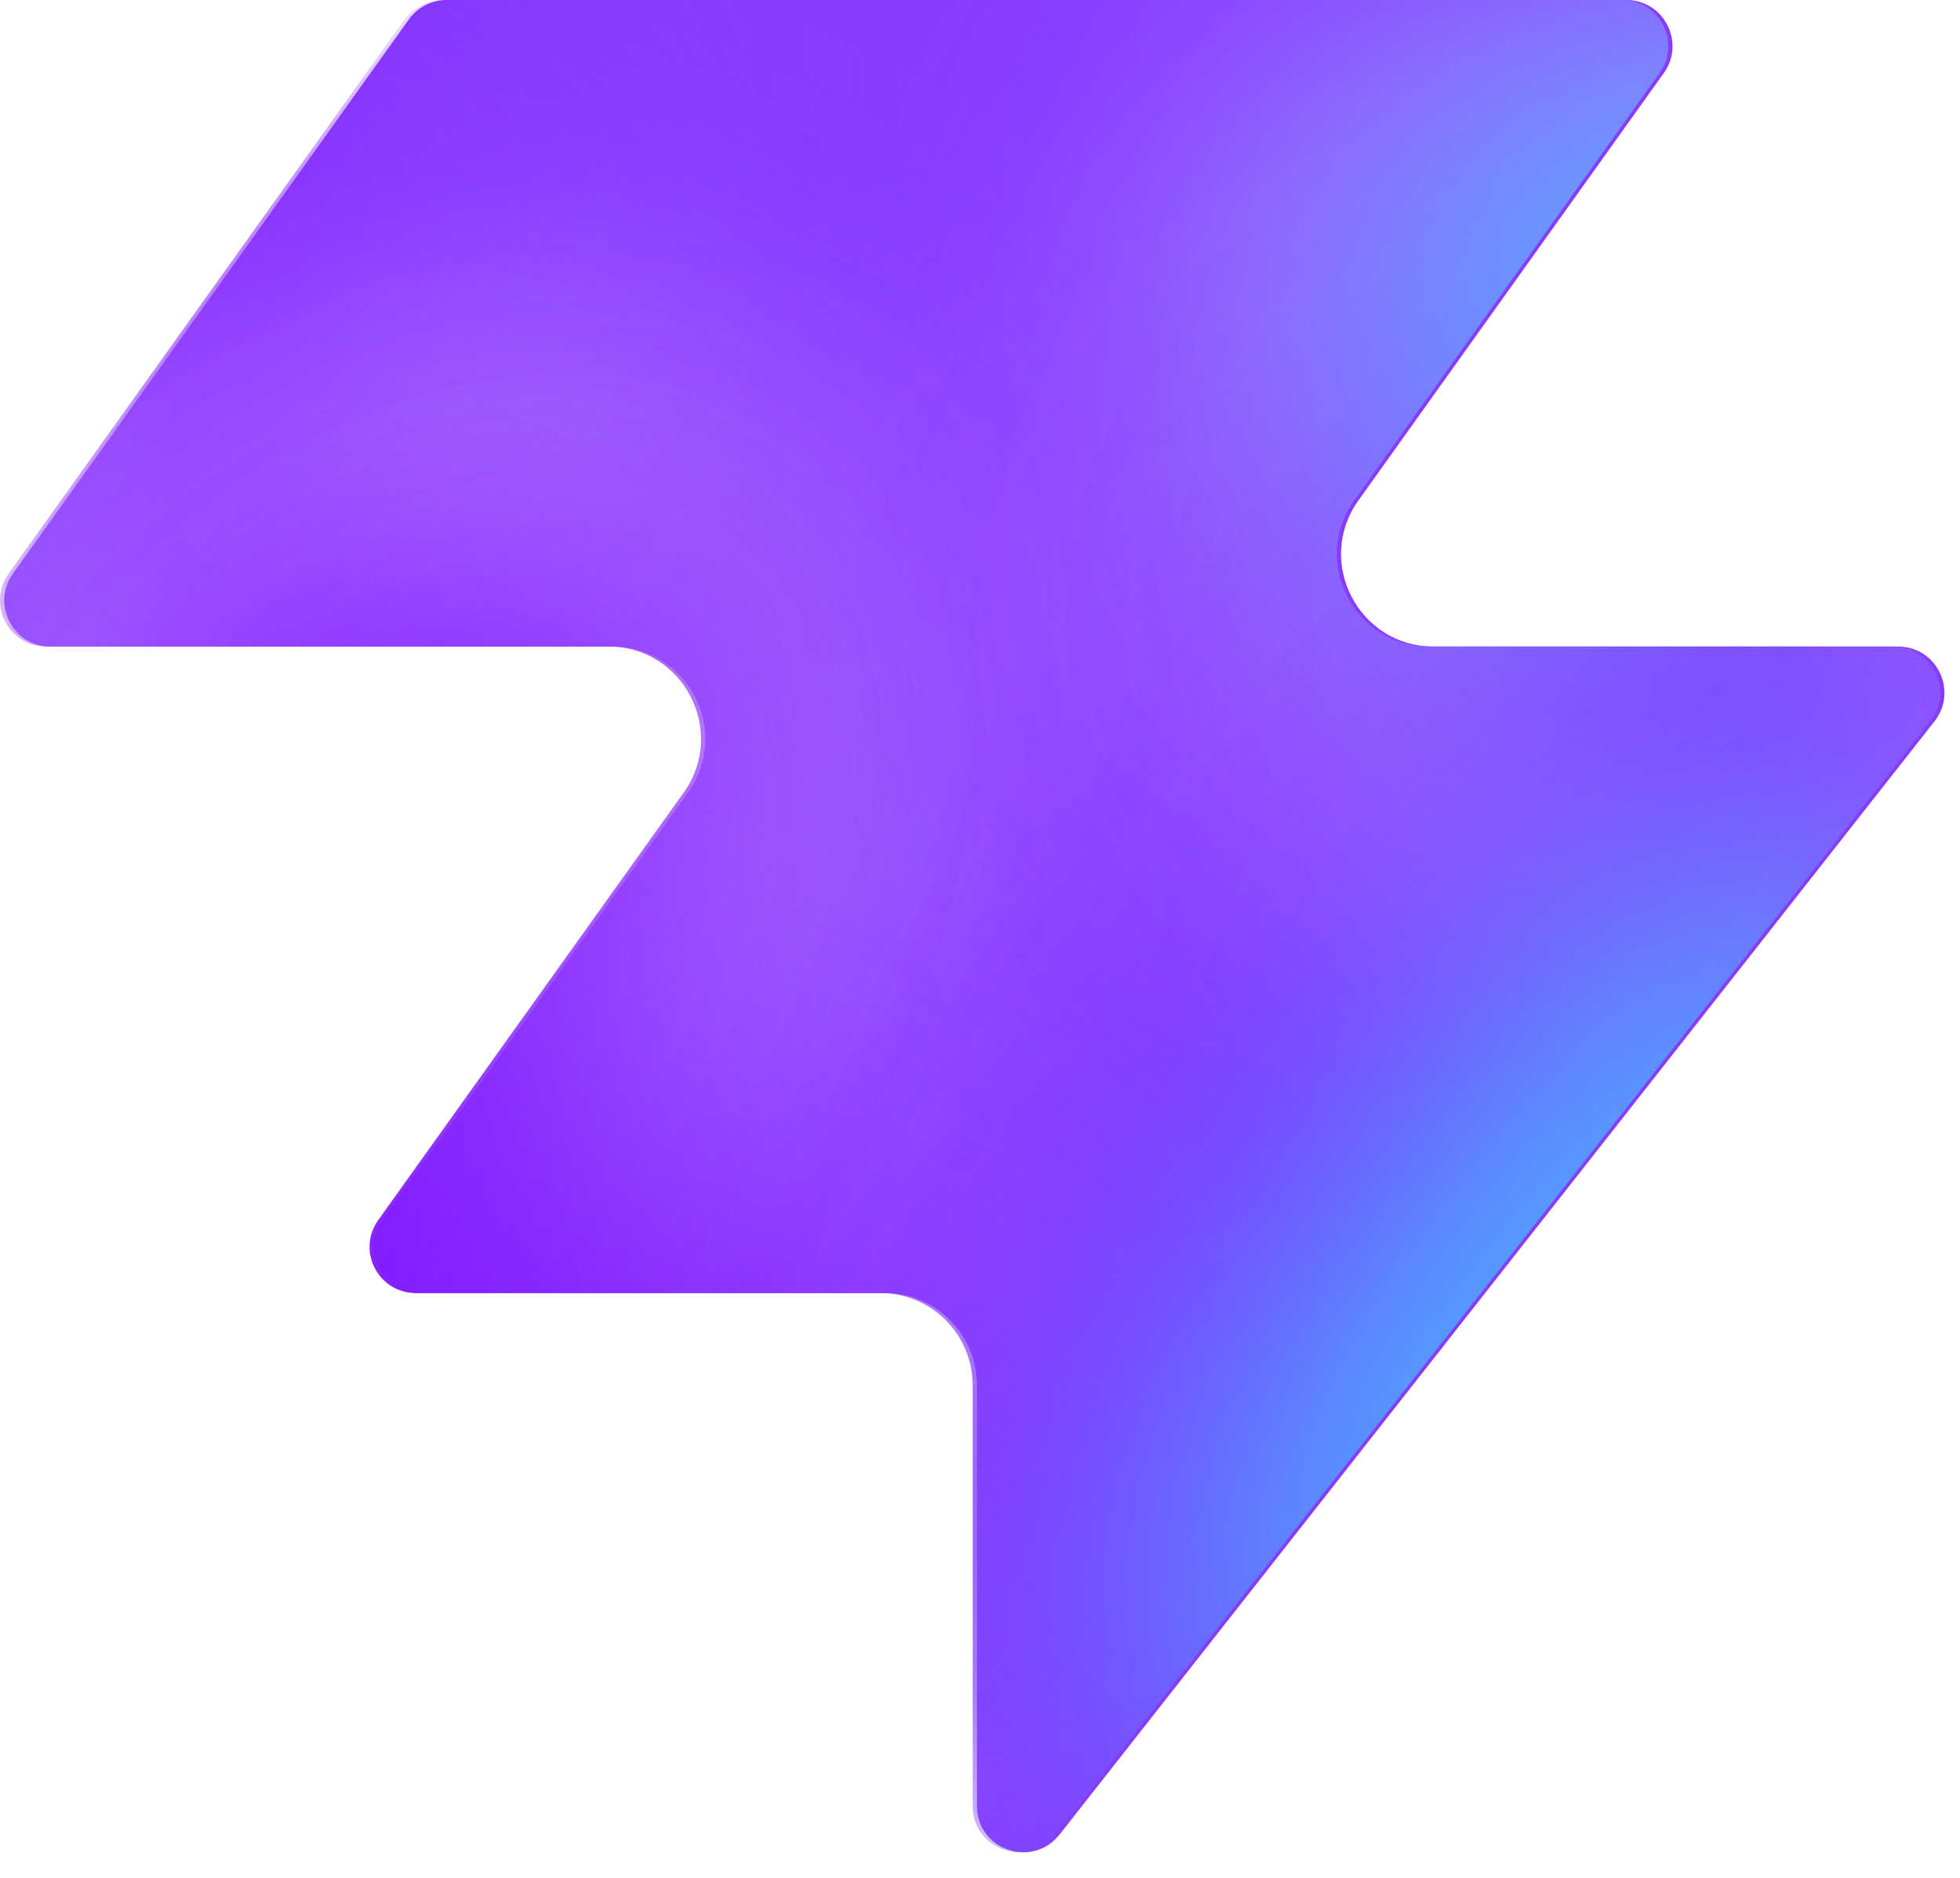
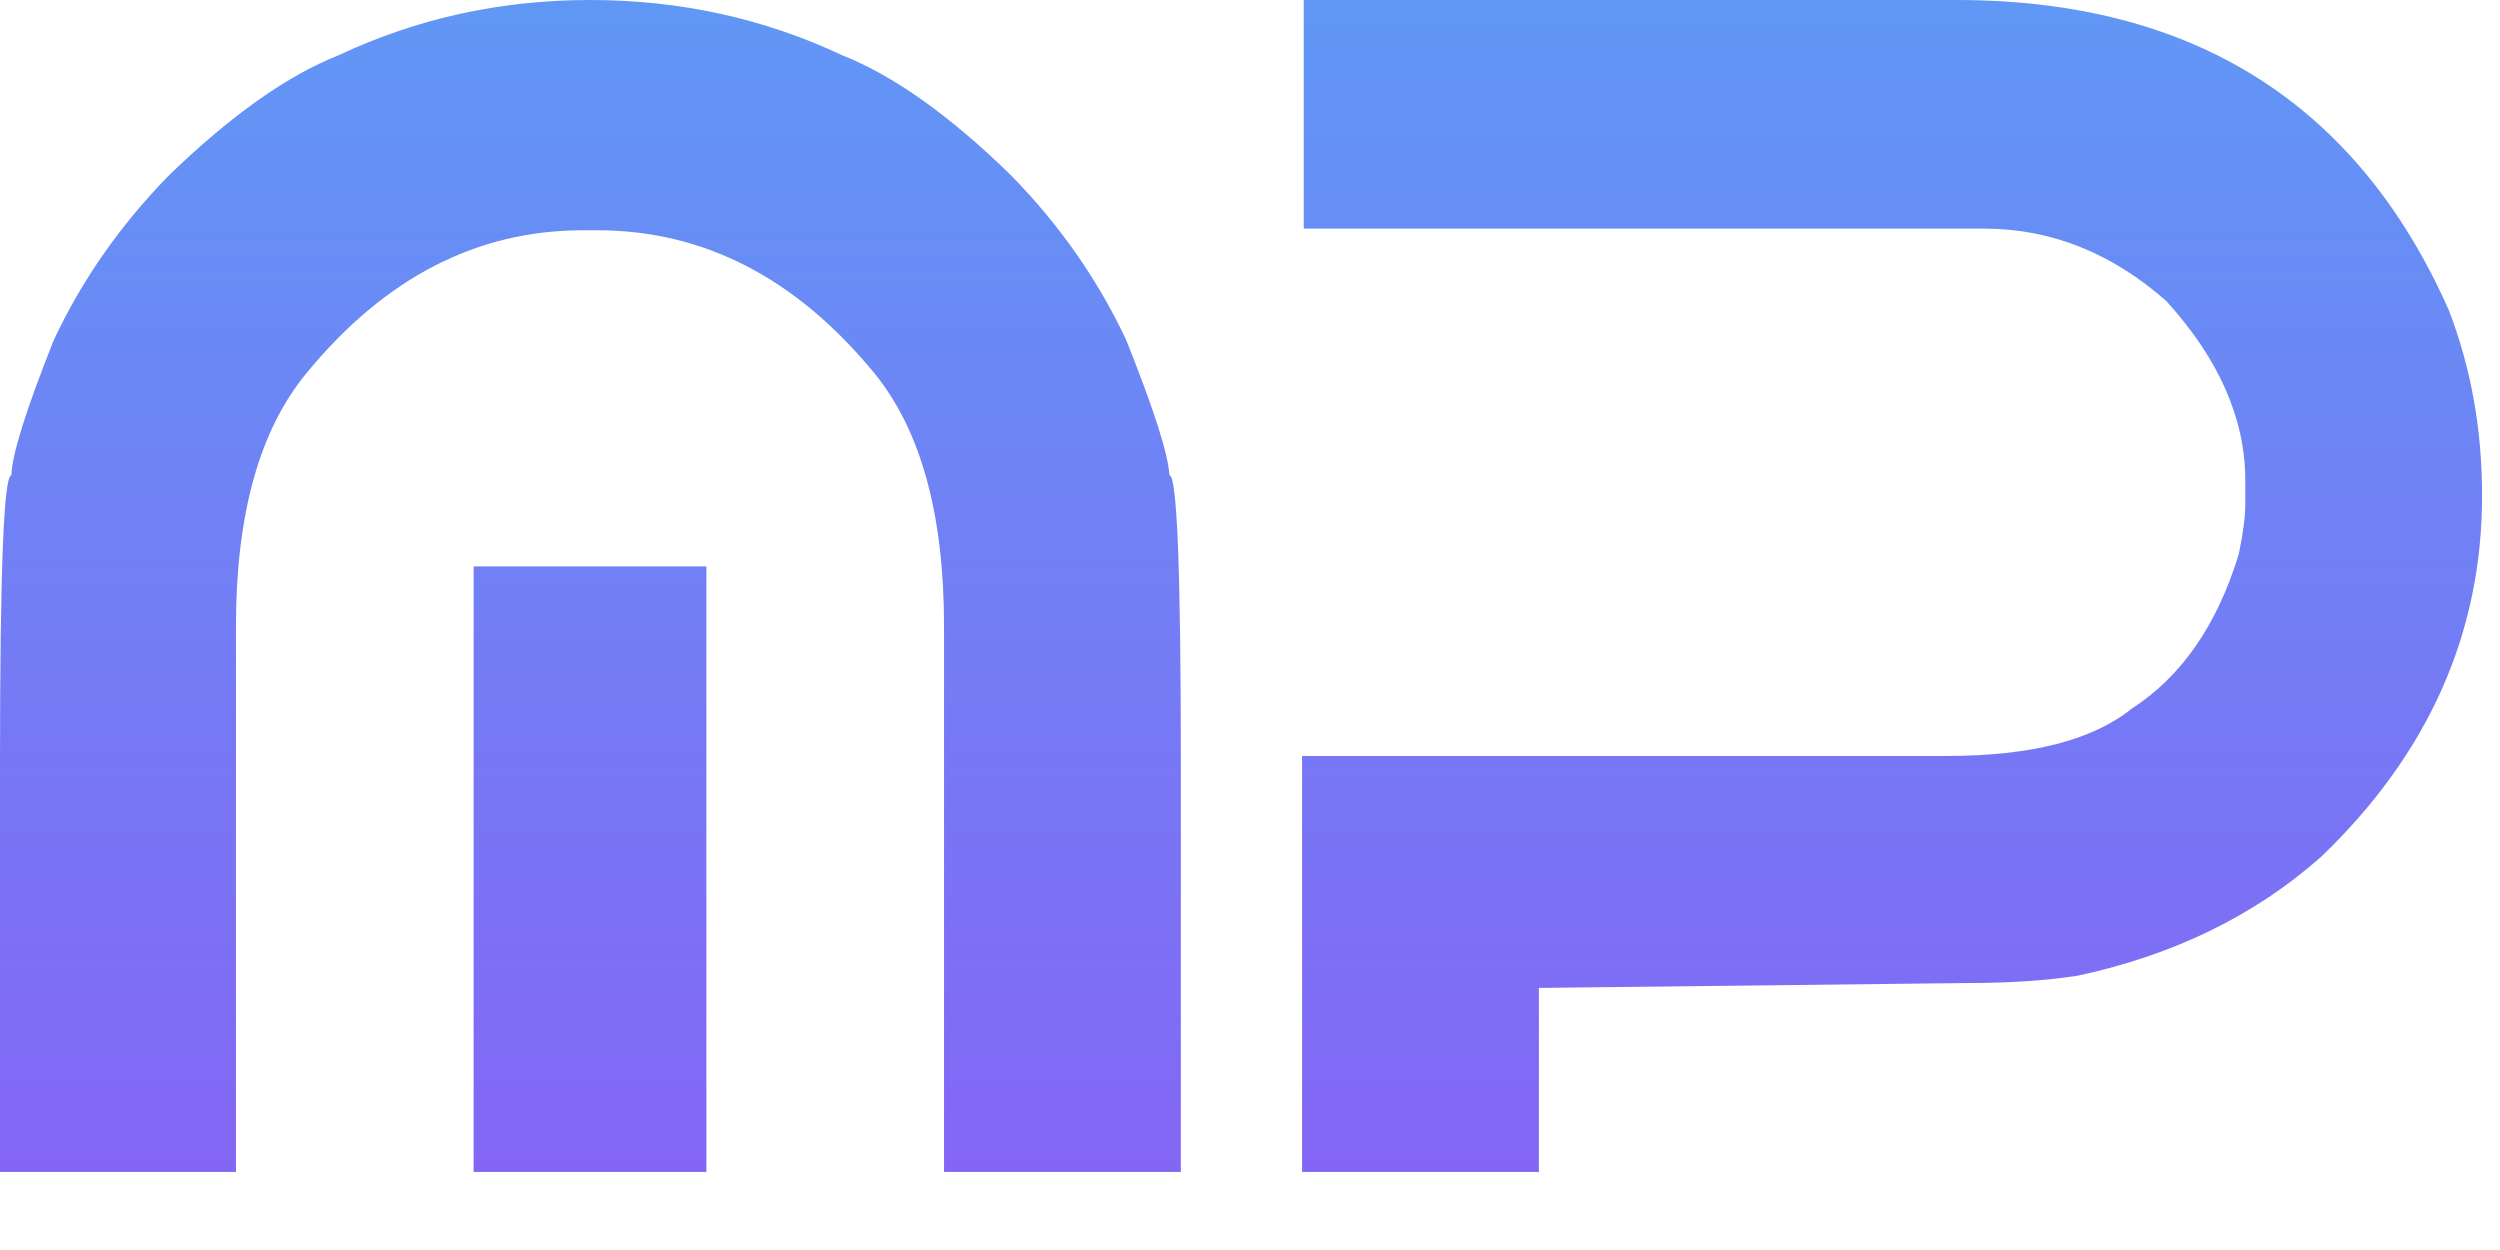
- <svg xmlns="http://www.w3.org/2000/svg" width="48" height="46" fill="none" viewBox="0 0 48 46">
-   <path fill="#863bff" d="M25.946 44.938c-.664.845-2.021.375-2.021-.698V33.937a2.26 2.26 0 0 0-2.262-2.262H10.287c-.92 0-1.456-1.04-.92-1.788l7.48-10.471c1.07-1.497 0-3.578-1.842-3.578H1.237c-.92 0-1.456-1.04-.92-1.788L10.013.474c.214-.297.556-.474.92-.474h28.894c.92 0 1.456 1.04.92 1.788l-7.48 10.471c-1.07 1.498 0 3.579 1.842 3.579h11.377c.943 0 1.473 1.088.89 1.83L25.947 44.94z" style="fill:#863bff;fill:color(display-p3 .525 .23 1);fill-opacity:1" />
-   <mask id="a" width="48" height="46" x="0" y="0" maskUnits="userSpaceOnUse" style="mask-type:alpha">
-     <path fill="#000" d="M25.842 44.938c-.664.844-2.021.375-2.021-.698V33.937a2.26 2.26 0 0 0-2.262-2.262H10.183c-.92 0-1.456-1.04-.92-1.788l7.48-10.471c1.07-1.498 0-3.579-1.842-3.579H1.133c-.92 0-1.456-1.04-.92-1.787L9.91.473c.214-.297.556-.474.92-.474h28.894c.92 0 1.456 1.04.92 1.788l-7.48 10.471c-1.07 1.498 0 3.578 1.842 3.578h11.377c.943 0 1.473 1.088.89 1.832L25.843 44.94z" style="fill:#000;fill-opacity:1" />
-   </mask>
-   <g mask="url(#a)">
-     <g filter="url(#b)">
-       <ellipse cx="5.508" cy="14.704" fill="#ede6ff" rx="5.508" ry="14.704" style="fill:#ede6ff;fill:color(display-p3 .927 .903 1);fill-opacity:1" transform="matrix(.00324 1 1 -.00324 -4.47 31.516)" />
-     </g>
-     <g filter="url(#c)">
-       <ellipse cx="10.399" cy="29.851" fill="#ede6ff" rx="10.399" ry="29.851" style="fill:#ede6ff;fill:color(display-p3 .927 .903 1);fill-opacity:1" transform="matrix(.00324 1 1 -.00324 -39.328 7.883)" />
-     </g>
-     <g filter="url(#d)">
-       <ellipse cx="5.508" cy="30.487" fill="#7e14ff" rx="5.508" ry="30.487" style="fill:#7e14ff;fill:color(display-p3 .492 .077 1);fill-opacity:1" transform="rotate(89.814 -25.913 -14.639)scale(1 -1)" />
-     </g>
-     <g filter="url(#e)">
-       <ellipse cx="5.508" cy="30.599" fill="#7e14ff" rx="5.508" ry="30.599" style="fill:#7e14ff;fill:color(display-p3 .492 .077 1);fill-opacity:1" transform="rotate(89.814 -32.644 -3.334)scale(1 -1)" />
-     </g>
-     <g filter="url(#f)">
-       <ellipse cx="5.508" cy="30.599" fill="#7e14ff" rx="5.508" ry="30.599" style="fill:#7e14ff;fill:color(display-p3 .492 .077 1);fill-opacity:1" transform="matrix(.00324 1 1 -.00324 -34.34 30.47)" />
-     </g>
-     <g filter="url(#g)">
-       <ellipse cx="14.072" cy="22.078" fill="#ede6ff" rx="14.072" ry="22.078" style="fill:#ede6ff;fill:color(display-p3 .927 .903 1);fill-opacity:1" transform="rotate(93.35 24.506 48.493)scale(-1 1)" />
-     </g>
-     <g filter="url(#h)">
-       <ellipse cx="3.47" cy="21.501" fill="#7e14ff" rx="3.47" ry="21.501" style="fill:#7e14ff;fill:color(display-p3 .492 .077 1);fill-opacity:1" transform="rotate(89.009 28.708 47.59)scale(-1 1)" />
-     </g>
-     <g filter="url(#i)">
-       <ellipse cx="3.47" cy="21.501" fill="#7e14ff" rx="3.47" ry="21.501" style="fill:#7e14ff;fill:color(display-p3 .492 .077 1);fill-opacity:1" transform="rotate(89.009 28.708 47.59)scale(-1 1)" />
-     </g>
-     <g filter="url(#j)">
-       <ellipse cx=".387" cy="8.972" fill="#7e14ff" rx="4.407" ry="29.108" style="fill:#7e14ff;fill:color(display-p3 .492 .077 1);fill-opacity:1" transform="rotate(39.51 .387 8.972)" />
-     </g>
-     <g filter="url(#k)">
-       <ellipse cx="47.523" cy="-6.092" fill="#7e14ff" rx="4.407" ry="29.108" style="fill:#7e14ff;fill:color(display-p3 .492 .077 1);fill-opacity:1" transform="rotate(37.892 47.523 -6.092)" />
-     </g>
-     <g filter="url(#l)">
-       <ellipse cx="41.412" cy="6.333" fill="#47bfff" rx="5.971" ry="9.665" style="fill:#47bfff;fill:color(display-p3 .28 .748 1);fill-opacity:1" transform="rotate(37.892 41.412 6.333)" />
-     </g>
-     <g filter="url(#m)">
-       <ellipse cx="-1.879" cy="38.332" fill="#7e14ff" rx="4.407" ry="29.108" style="fill:#7e14ff;fill:color(display-p3 .492 .077 1);fill-opacity:1" transform="rotate(37.892 -1.88 38.332)" />
-     </g>
-     <g filter="url(#n)">
-       <ellipse cx="-1.879" cy="38.332" fill="#7e14ff" rx="4.407" ry="29.108" style="fill:#7e14ff;fill:color(display-p3 .492 .077 1);fill-opacity:1" transform="rotate(37.892 -1.88 38.332)" />
-     </g>
-     <g filter="url(#o)">
-       <ellipse cx="35.651" cy="29.907" fill="#7e14ff" rx="4.407" ry="29.108" style="fill:#7e14ff;fill:color(display-p3 .492 .077 1);fill-opacity:1" transform="rotate(37.892 35.651 29.907)" />
-     </g>
-     <g filter="url(#p)">
-       <ellipse cx="38.418" cy="32.4" fill="#47bfff" rx="5.971" ry="15.297" style="fill:#47bfff;fill:color(display-p3 .28 .748 1);fill-opacity:1" transform="rotate(37.892 38.418 32.4)" />
-     </g>
-   </g>
+ <svg xmlns="http://www.w3.org/2000/svg" width="18" height="9" viewBox="0 0 18 9" fill="none">
+   <path d="M3.41 4.078H5.086V8.438H3.41V4.078ZM4.195 1.658C3.434 1.658 2.771 2 2.209 2.684C1.869 3.094 1.699 3.701 1.699 4.506V8.438H0V5.496C0 4.113 0.027 3.422 0.082 3.422C0.086 3.273 0.188 2.949 0.387 2.449C0.59 2.016 0.867 1.619 1.219 1.26C1.664 0.83 2.07 0.543 2.438 0.398C3 0.133 3.604 0 4.248 0C4.896 0 5.502 0.133 6.064 0.398C6.432 0.543 6.836 0.83 7.277 1.26C7.629 1.619 7.906 2.016 8.109 2.449C8.309 2.949 8.412 3.273 8.42 3.422C8.475 3.422 8.502 4.113 8.502 5.496V8.438H6.797V4.506C6.797 3.701 6.629 3.094 6.293 2.684C5.73 2 5.066 1.658 4.301 1.658H4.195ZM9.387 0H14.086C15.789 0 16.971 0.744 17.631 2.232C17.791 2.646 17.871 3.092 17.871 3.568C17.871 4.561 17.484 5.428 16.711 6.17C16.234 6.592 15.65 6.877 14.959 7.025C14.729 7.061 14.459 7.078 14.15 7.078L11.08 7.113V8.438H9.375V5.443H14.016C14.621 5.443 15.065 5.33 15.346 5.104C15.705 4.873 15.963 4.502 16.119 3.99C16.15 3.842 16.166 3.723 16.166 3.633V3.457C16.166 3.016 15.977 2.586 15.598 2.168C15.203 1.82 14.766 1.646 14.285 1.646H9.387V0Z" fill="url(#paint0_linear_2855_420)" />
  <defs>
-     <filter id="b" width="60.045" height="41.654" x="-19.77" y="16.149" color-interpolation-filters="sRGB" filterUnits="userSpaceOnUse">
-       <feFlood flood-opacity="0" result="BackgroundImageFix" />
-       <feBlend in="SourceGraphic" in2="BackgroundImageFix" result="shape" />
-       <feGaussianBlur result="effect1_foregroundBlur_2002_17158" stdDeviation="7.659" />
-     </filter>
-     <filter id="c" width="90.34" height="51.437" x="-54.613" y="-7.533" color-interpolation-filters="sRGB" filterUnits="userSpaceOnUse">
-       <feFlood flood-opacity="0" result="BackgroundImageFix" />
-       <feBlend in="SourceGraphic" in2="BackgroundImageFix" result="shape" />
-       <feGaussianBlur result="effect1_foregroundBlur_2002_17158" stdDeviation="7.659" />
-     </filter>
-     <filter id="d" width="79.355" height="29.4" x="-49.64" y="2.03" color-interpolation-filters="sRGB" filterUnits="userSpaceOnUse">
-       <feFlood flood-opacity="0" result="BackgroundImageFix" />
-       <feBlend in="SourceGraphic" in2="BackgroundImageFix" result="shape" />
-       <feGaussianBlur result="effect1_foregroundBlur_2002_17158" stdDeviation="4.596" />
-     </filter>
-     <filter id="e" width="79.579" height="29.4" x="-45.045" y="20.029" color-interpolation-filters="sRGB" filterUnits="userSpaceOnUse">
-       <feFlood flood-opacity="0" result="BackgroundImageFix" />
-       <feBlend in="SourceGraphic" in2="BackgroundImageFix" result="shape" />
-       <feGaussianBlur result="effect1_foregroundBlur_2002_17158" stdDeviation="4.596" />
-     </filter>
-     <filter id="f" width="79.579" height="29.4" x="-43.513" y="21.178" color-interpolation-filters="sRGB" filterUnits="userSpaceOnUse">
-       <feFlood flood-opacity="0" result="BackgroundImageFix" />
-       <feBlend in="SourceGraphic" in2="BackgroundImageFix" result="shape" />
-       <feGaussianBlur result="effect1_foregroundBlur_2002_17158" stdDeviation="4.596" />
-     </filter>
-     <filter id="g" width="74.749" height="58.852" x="15.756" y="-17.901" color-interpolation-filters="sRGB" filterUnits="userSpaceOnUse">
-       <feFlood flood-opacity="0" result="BackgroundImageFix" />
-       <feBlend in="SourceGraphic" in2="BackgroundImageFix" result="shape" />
-       <feGaussianBlur result="effect1_foregroundBlur_2002_17158" stdDeviation="7.659" />
-     </filter>
-     <filter id="h" width="61.377" height="25.362" x="23.548" y="2.284" color-interpolation-filters="sRGB" filterUnits="userSpaceOnUse">
-       <feFlood flood-opacity="0" result="BackgroundImageFix" />
-       <feBlend in="SourceGraphic" in2="BackgroundImageFix" result="shape" />
-       <feGaussianBlur result="effect1_foregroundBlur_2002_17158" stdDeviation="4.596" />
-     </filter>
-     <filter id="i" width="61.377" height="25.362" x="23.548" y="2.284" color-interpolation-filters="sRGB" filterUnits="userSpaceOnUse">
-       <feFlood flood-opacity="0" result="BackgroundImageFix" />
-       <feBlend in="SourceGraphic" in2="BackgroundImageFix" result="shape" />
-       <feGaussianBlur result="effect1_foregroundBlur_2002_17158" stdDeviation="4.596" />
-     </filter>
-     <filter id="j" width="56.045" height="63.649" x="-27.636" y="-22.853" color-interpolation-filters="sRGB" filterUnits="userSpaceOnUse">
-       <feFlood flood-opacity="0" result="BackgroundImageFix" />
-       <feBlend in="SourceGraphic" in2="BackgroundImageFix" result="shape" />
-       <feGaussianBlur result="effect1_foregroundBlur_2002_17158" stdDeviation="4.596" />
-     </filter>
-     <filter id="k" width="54.814" height="64.646" x="20.116" y="-38.415" color-interpolation-filters="sRGB" filterUnits="userSpaceOnUse">
-       <feFlood flood-opacity="0" result="BackgroundImageFix" />
-       <feBlend in="SourceGraphic" in2="BackgroundImageFix" result="shape" />
-       <feGaussianBlur result="effect1_foregroundBlur_2002_17158" stdDeviation="4.596" />
-     </filter>
-     <filter id="l" width="33.541" height="35.313" x="24.641" y="-11.323" color-interpolation-filters="sRGB" filterUnits="userSpaceOnUse">
-       <feFlood flood-opacity="0" result="BackgroundImageFix" />
-       <feBlend in="SourceGraphic" in2="BackgroundImageFix" result="shape" />
-       <feGaussianBlur result="effect1_foregroundBlur_2002_17158" stdDeviation="4.596" />
-     </filter>
-     <filter id="m" width="54.814" height="64.646" x="-29.286" y="6.009" color-interpolation-filters="sRGB" filterUnits="userSpaceOnUse">
-       <feFlood flood-opacity="0" result="BackgroundImageFix" />
-       <feBlend in="SourceGraphic" in2="BackgroundImageFix" result="shape" />
-       <feGaussianBlur result="effect1_foregroundBlur_2002_17158" stdDeviation="4.596" />
-     </filter>
-     <filter id="n" width="54.814" height="64.646" x="-29.286" y="6.009" color-interpolation-filters="sRGB" filterUnits="userSpaceOnUse">
-       <feFlood flood-opacity="0" result="BackgroundImageFix" />
-       <feBlend in="SourceGraphic" in2="BackgroundImageFix" result="shape" />
-       <feGaussianBlur result="effect1_foregroundBlur_2002_17158" stdDeviation="4.596" />
-     </filter>
-     <filter id="o" width="54.814" height="64.646" x="8.244" y="-2.416" color-interpolation-filters="sRGB" filterUnits="userSpaceOnUse">
-       <feFlood flood-opacity="0" result="BackgroundImageFix" />
-       <feBlend in="SourceGraphic" in2="BackgroundImageFix" result="shape" />
-       <feGaussianBlur result="effect1_foregroundBlur_2002_17158" stdDeviation="4.596" />
-     </filter>
-     <filter id="p" width="39.409" height="43.623" x="18.713" y="10.588" color-interpolation-filters="sRGB" filterUnits="userSpaceOnUse">
-       <feFlood flood-opacity="0" result="BackgroundImageFix" />
-       <feBlend in="SourceGraphic" in2="BackgroundImageFix" result="shape" />
-       <feGaussianBlur result="effect1_foregroundBlur_2002_17158" stdDeviation="4.596" />
-     </filter>
+     <linearGradient id="paint0_linear_2855_420" x1="9.5" y1="-2.68" x2="9.5" y2="11.32" gradientUnits="userSpaceOnUse">
+       <stop stop-color="#55A7F5" />
+       <stop offset="1" stop-color="#9055F5" />
+     </linearGradient>
  </defs>
</svg>
